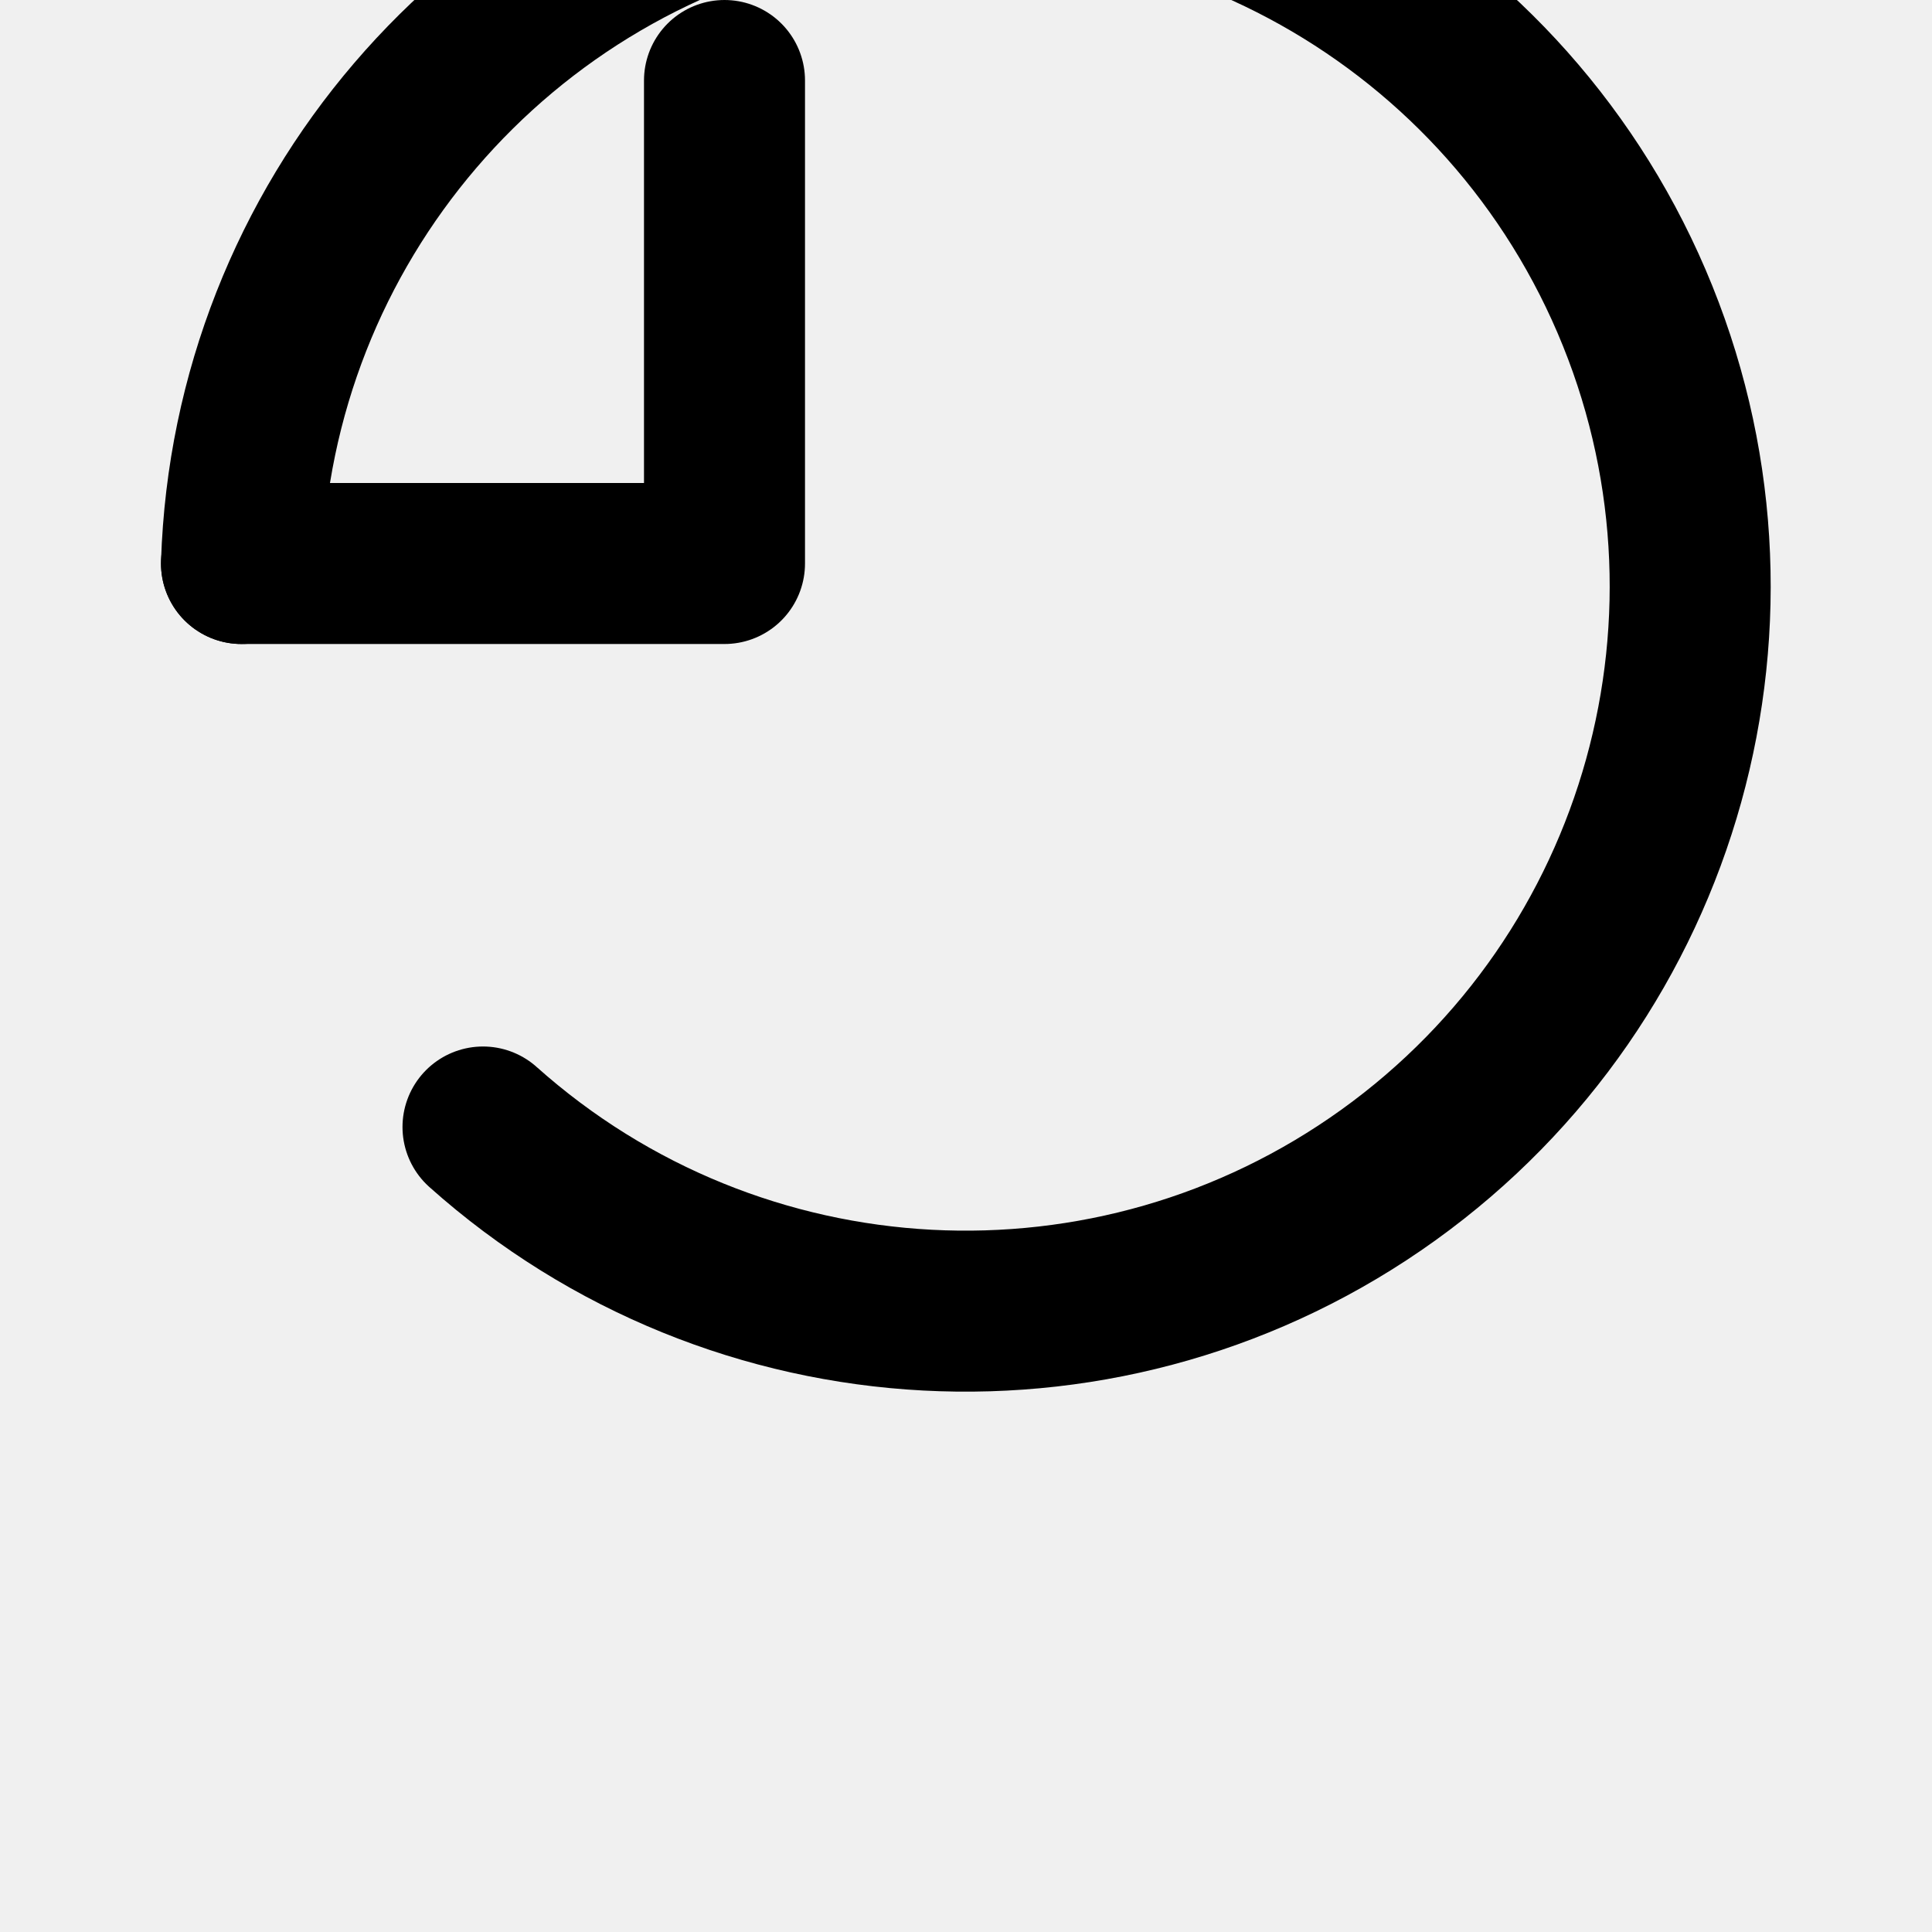
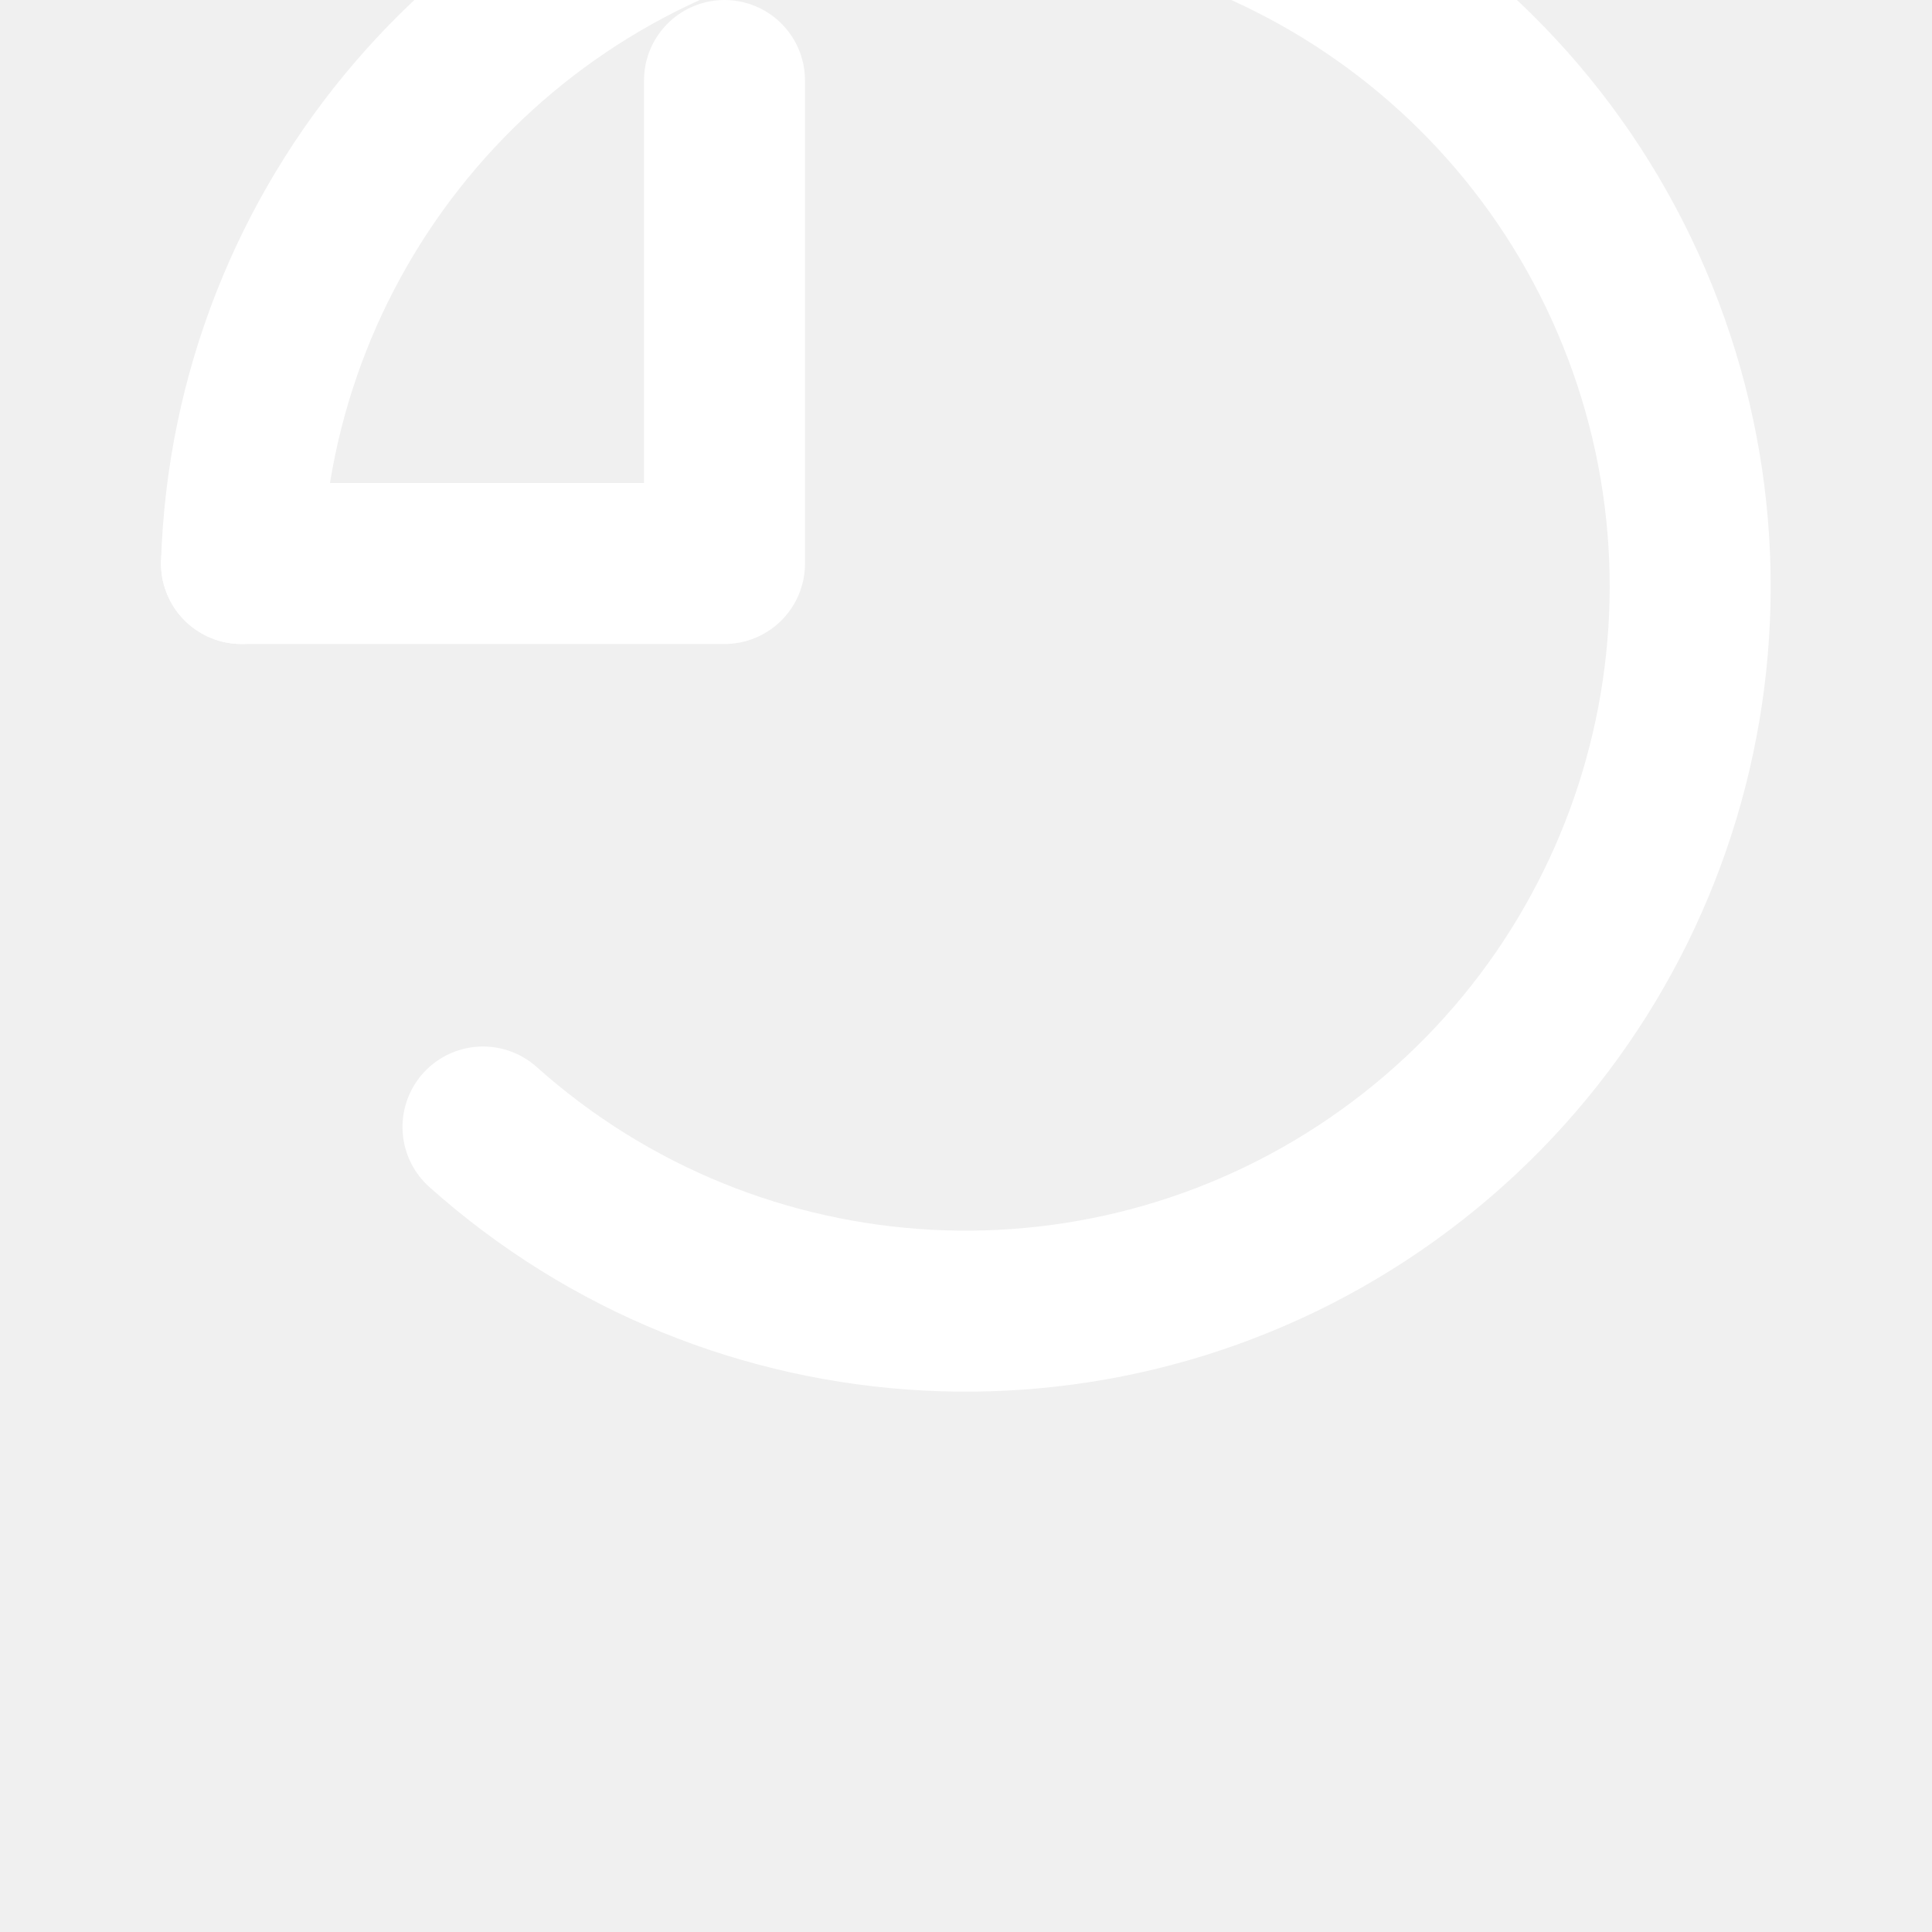
- <svg xmlns="http://www.w3.org/2000/svg" viewBox="0 0 24 24" fill="none" stroke="currentColor" stroke-width="2" stroke-linecap="round" stroke-linejoin="round">
+ <svg xmlns="http://www.w3.org/2000/svg" viewBox="0 0 24 24" fill="none" stroke="#FFFFFF" stroke-width="2" stroke-linecap="round" stroke-linejoin="round">
  <path d="M3 7h6V1" />
  <path d="M3 7a9 9 0 1 1 3 7" />
</svg>
